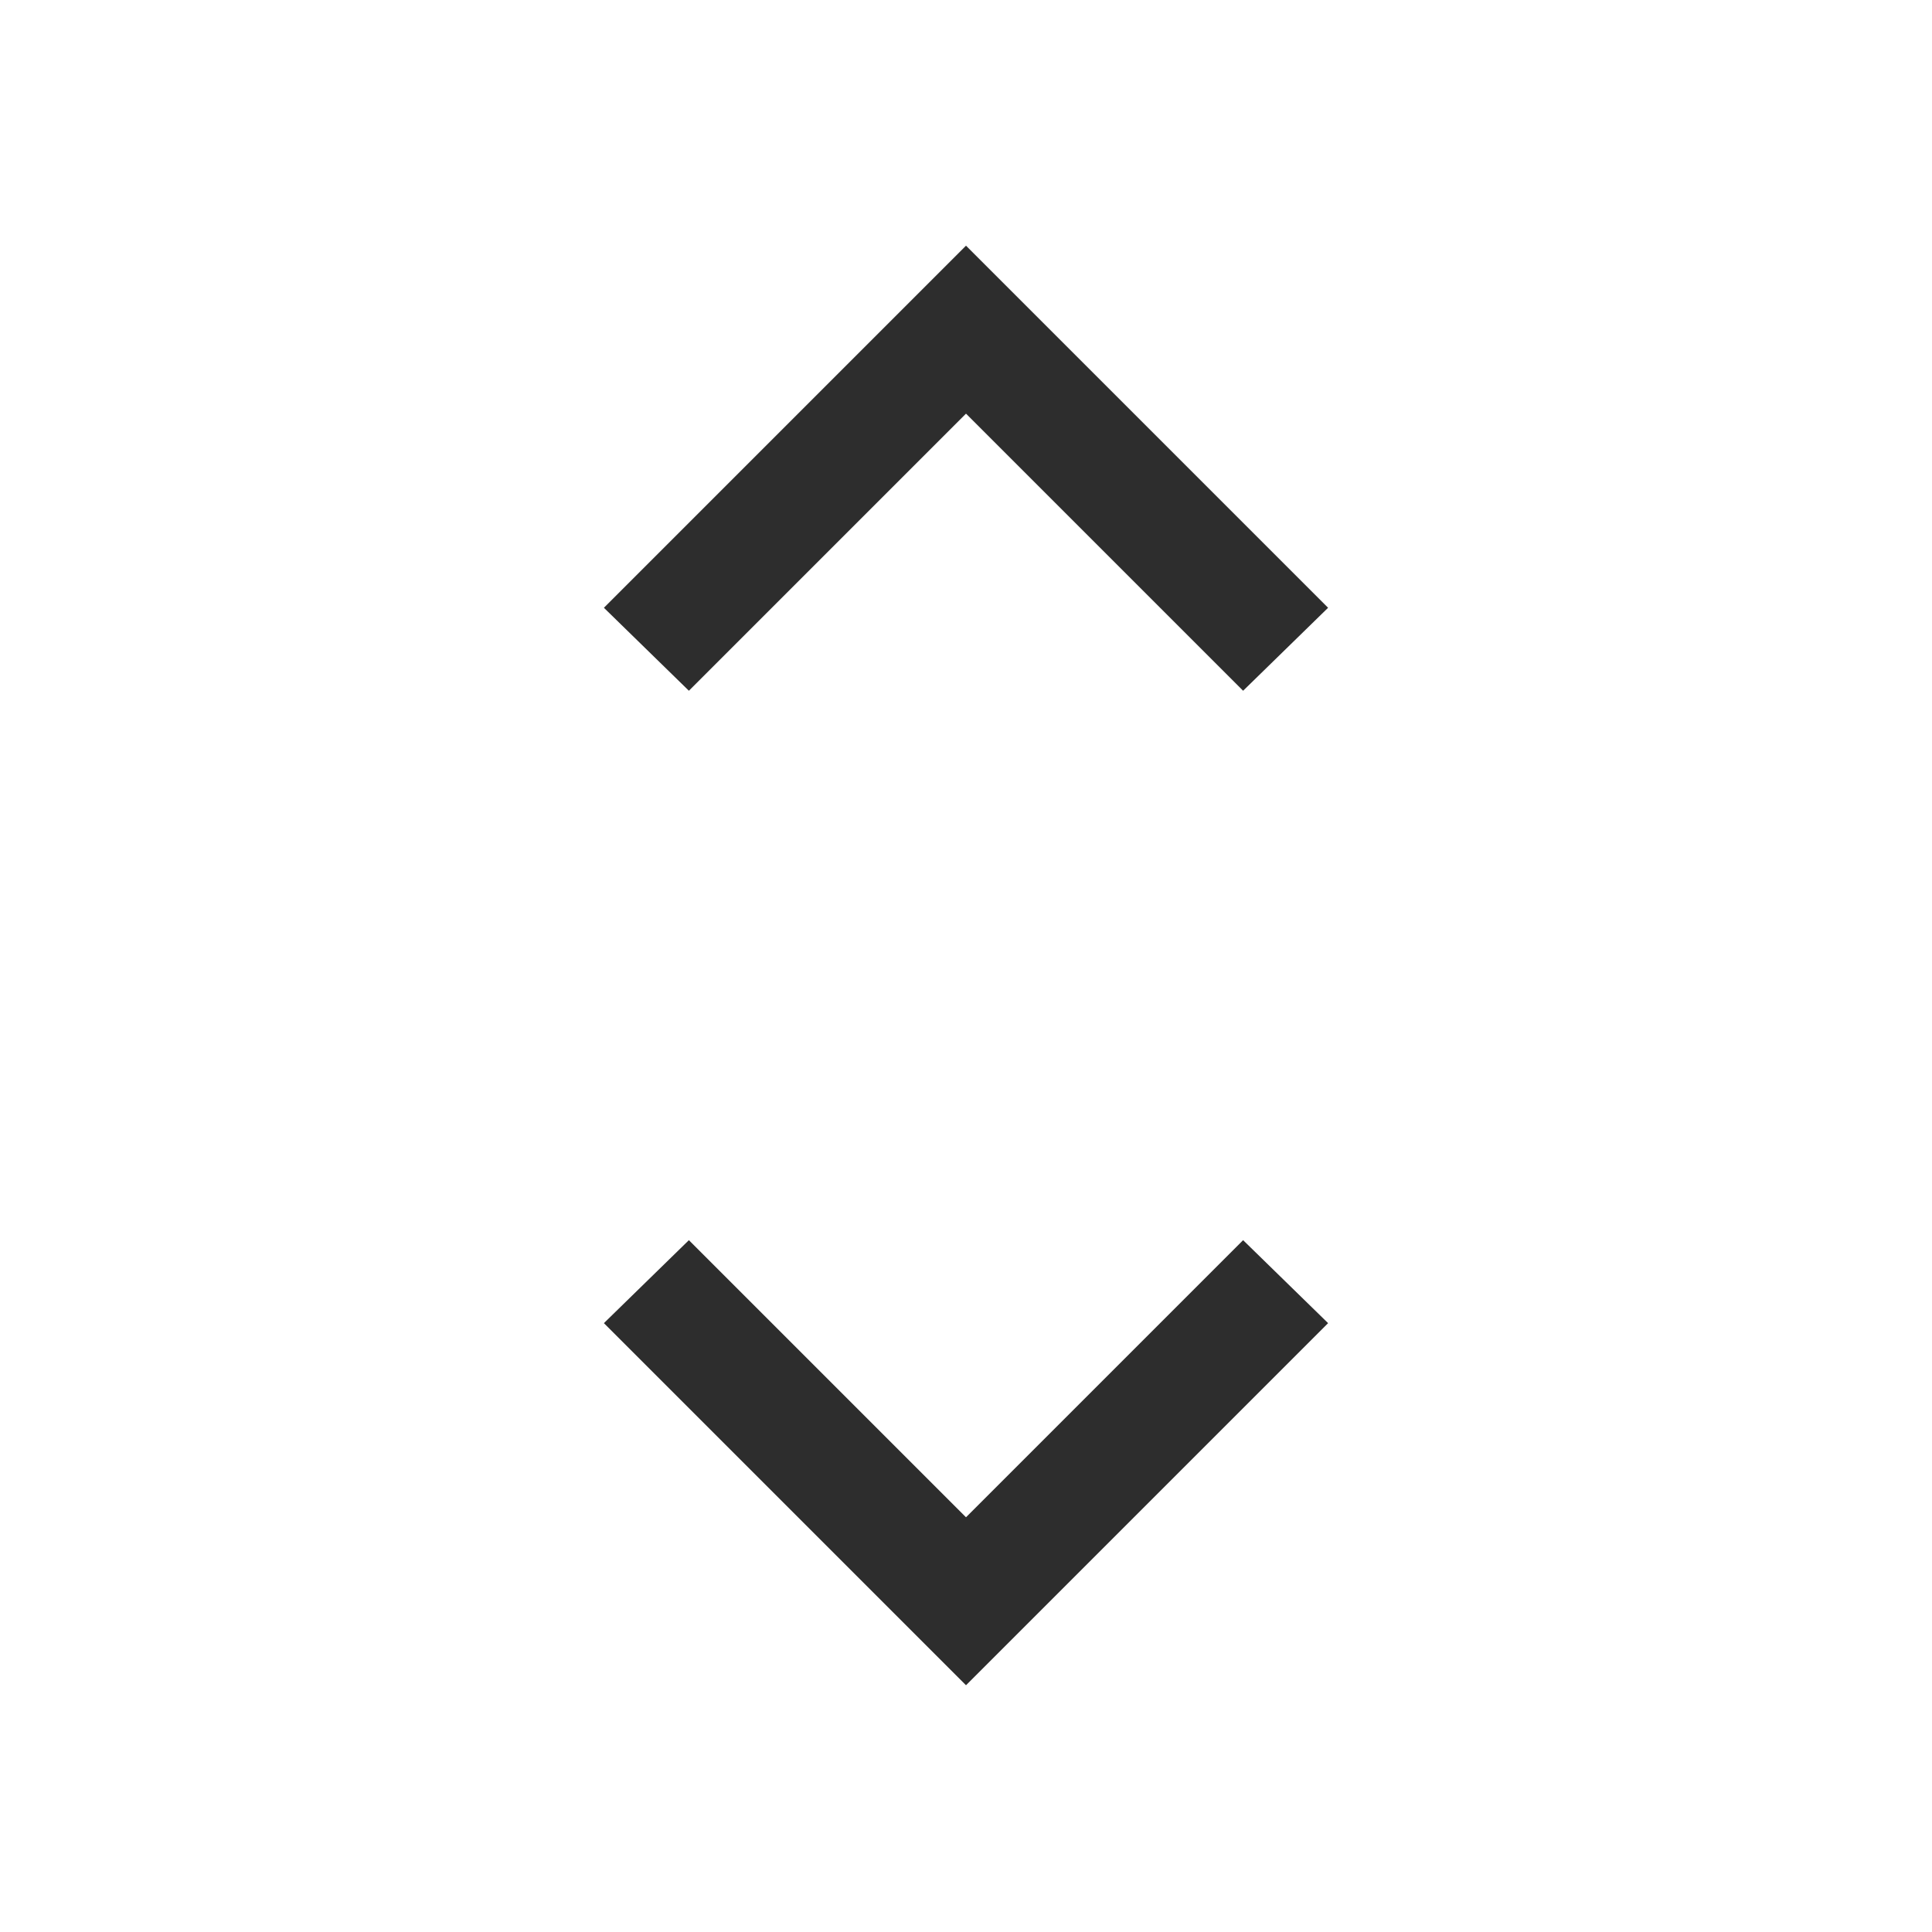
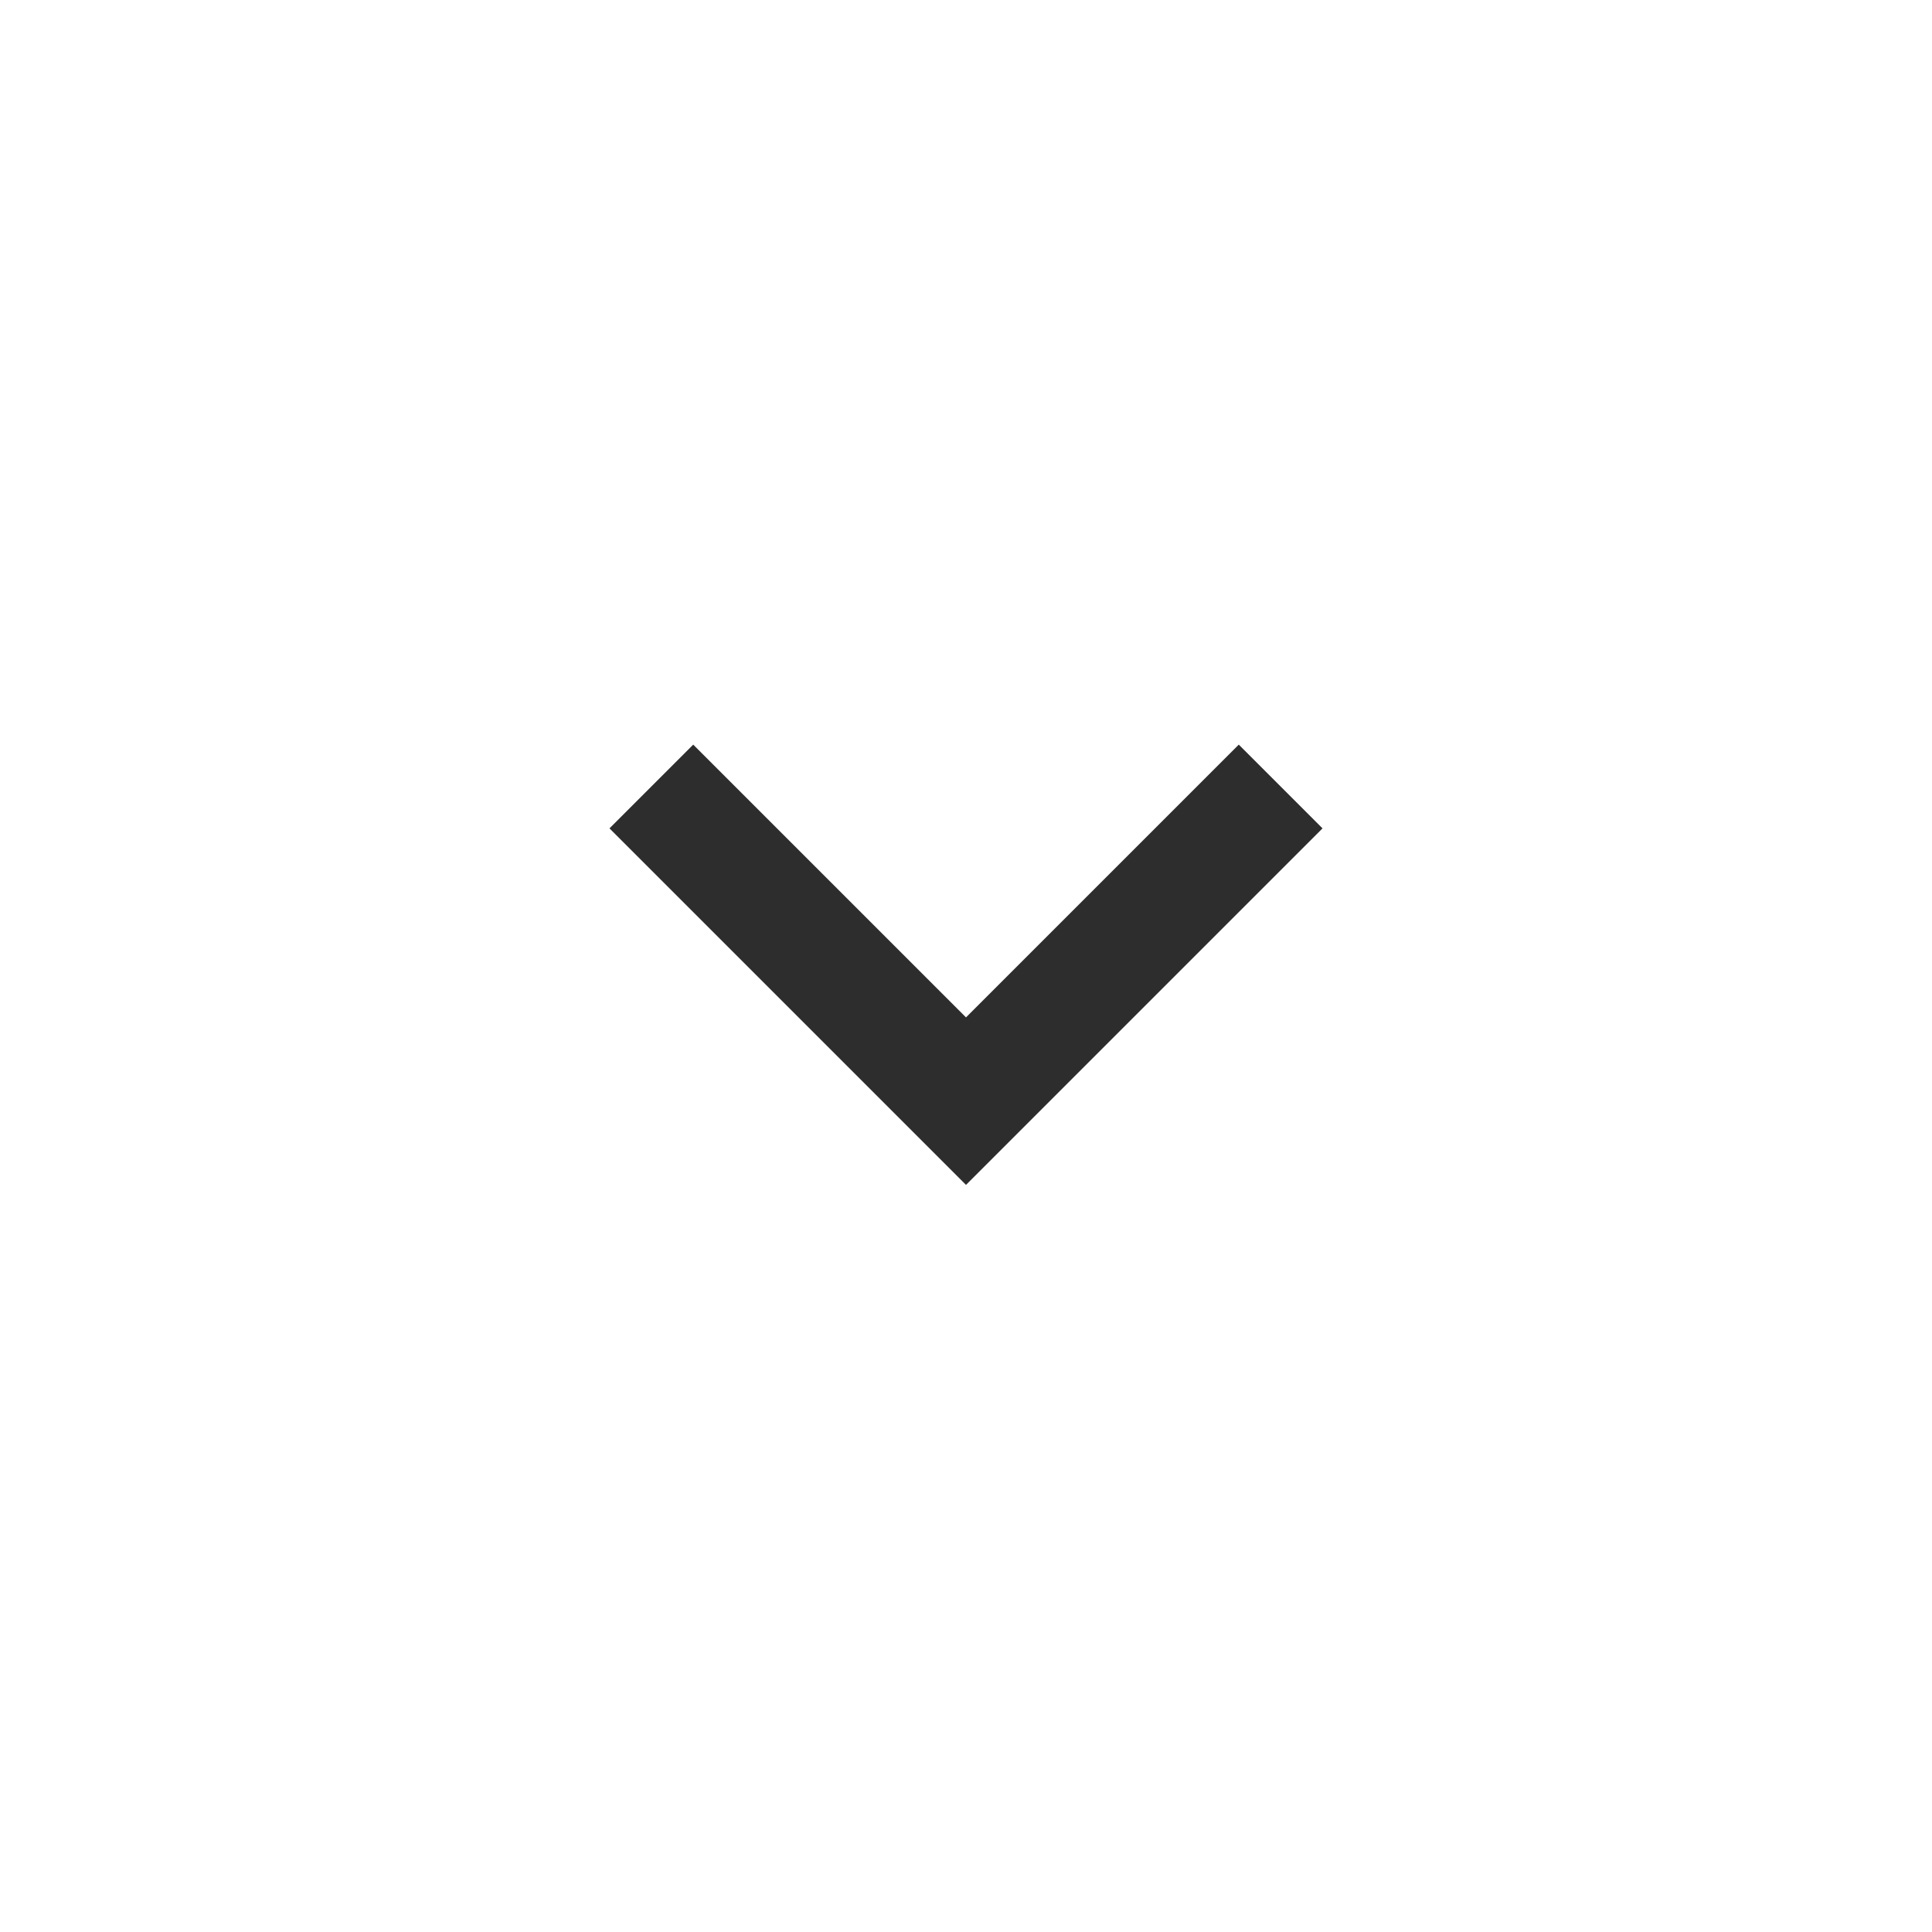
<svg xmlns="http://www.w3.org/2000/svg" height="48" viewBox="0 -960 960 960" width="48" version="1.1" id="svg1">
  <defs id="defs1" />
-   <path d="M480-122.616 300.078-302.539l42.23-41.23L480-206.076l137.692-137.693 42.23 41.23L480-122.616ZM342.308-616.77 300.078-658 480-837.922 659.922-658l-42.23 41.23L480-754.462 342.308-616.77Z" id="path1" style="fill:#2d2d2d;fill-opacity:1" />
+   <path d="M 480,-371.232 302.847,-548.385 344.462,-590 480,-454.462 615.538,-590 l 41.615,41.615 z" id="path1" style="fill:#2d2d2d;fill-opacity:1" />
</svg>
